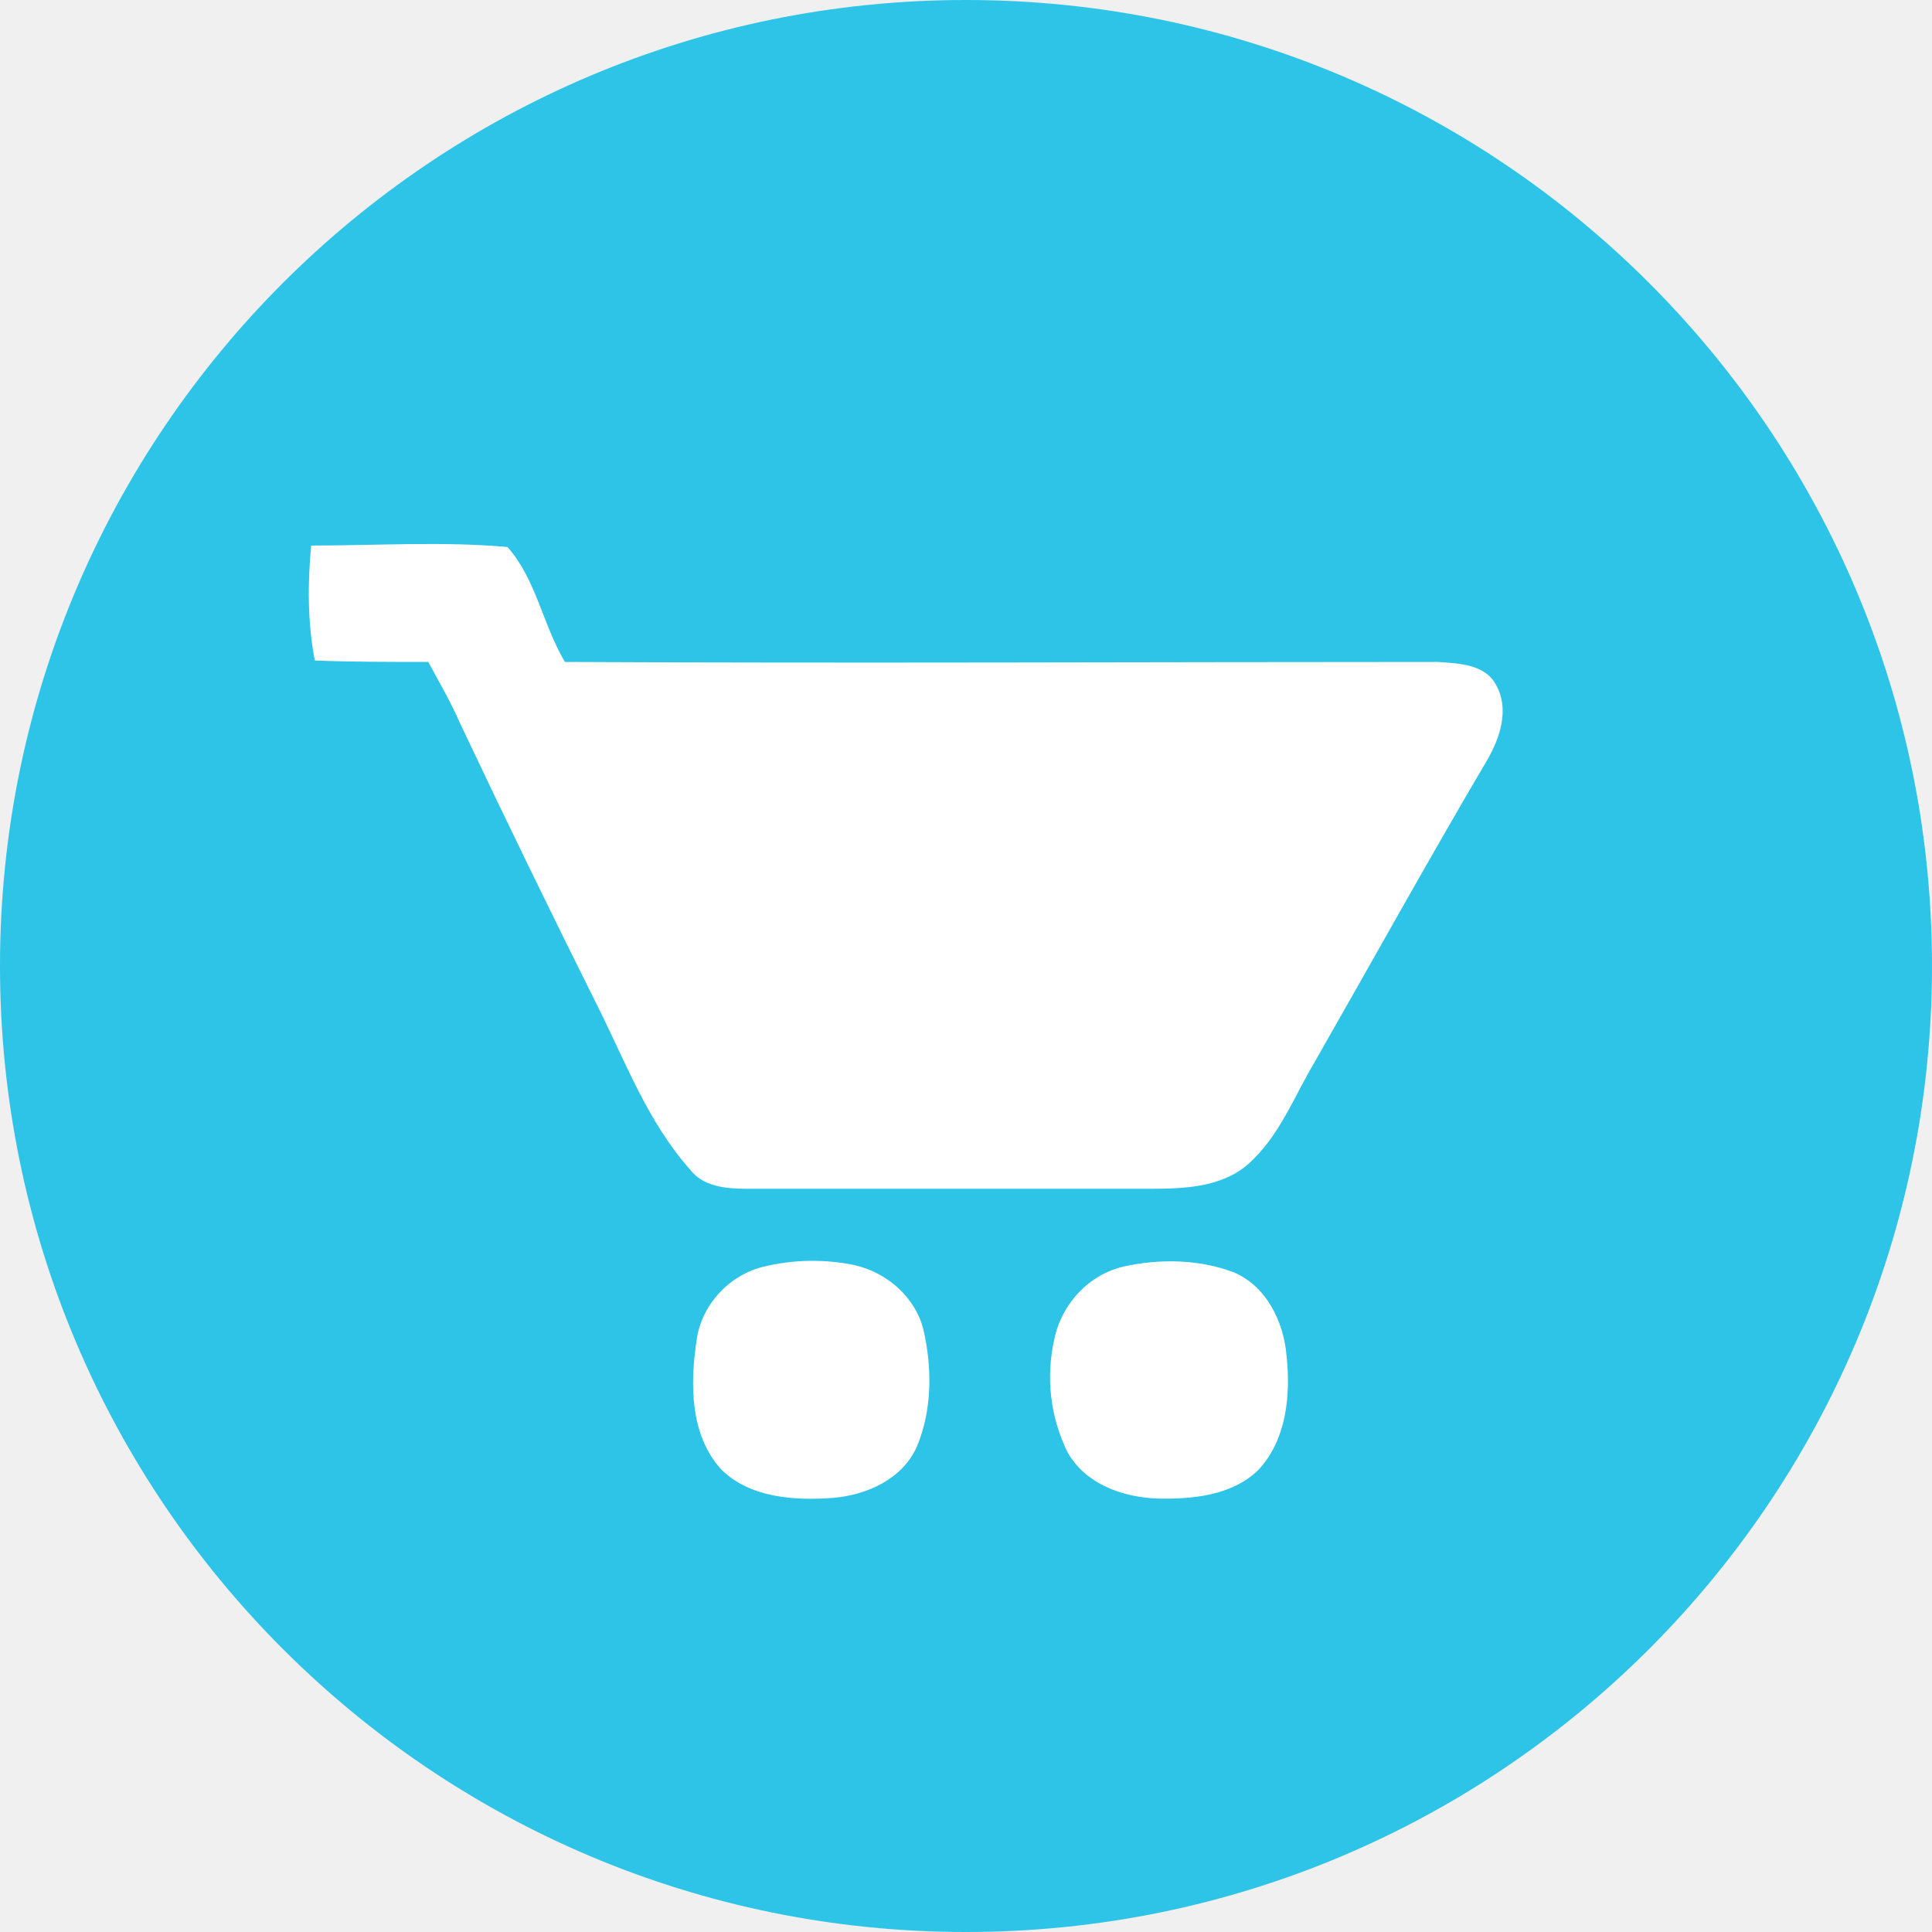
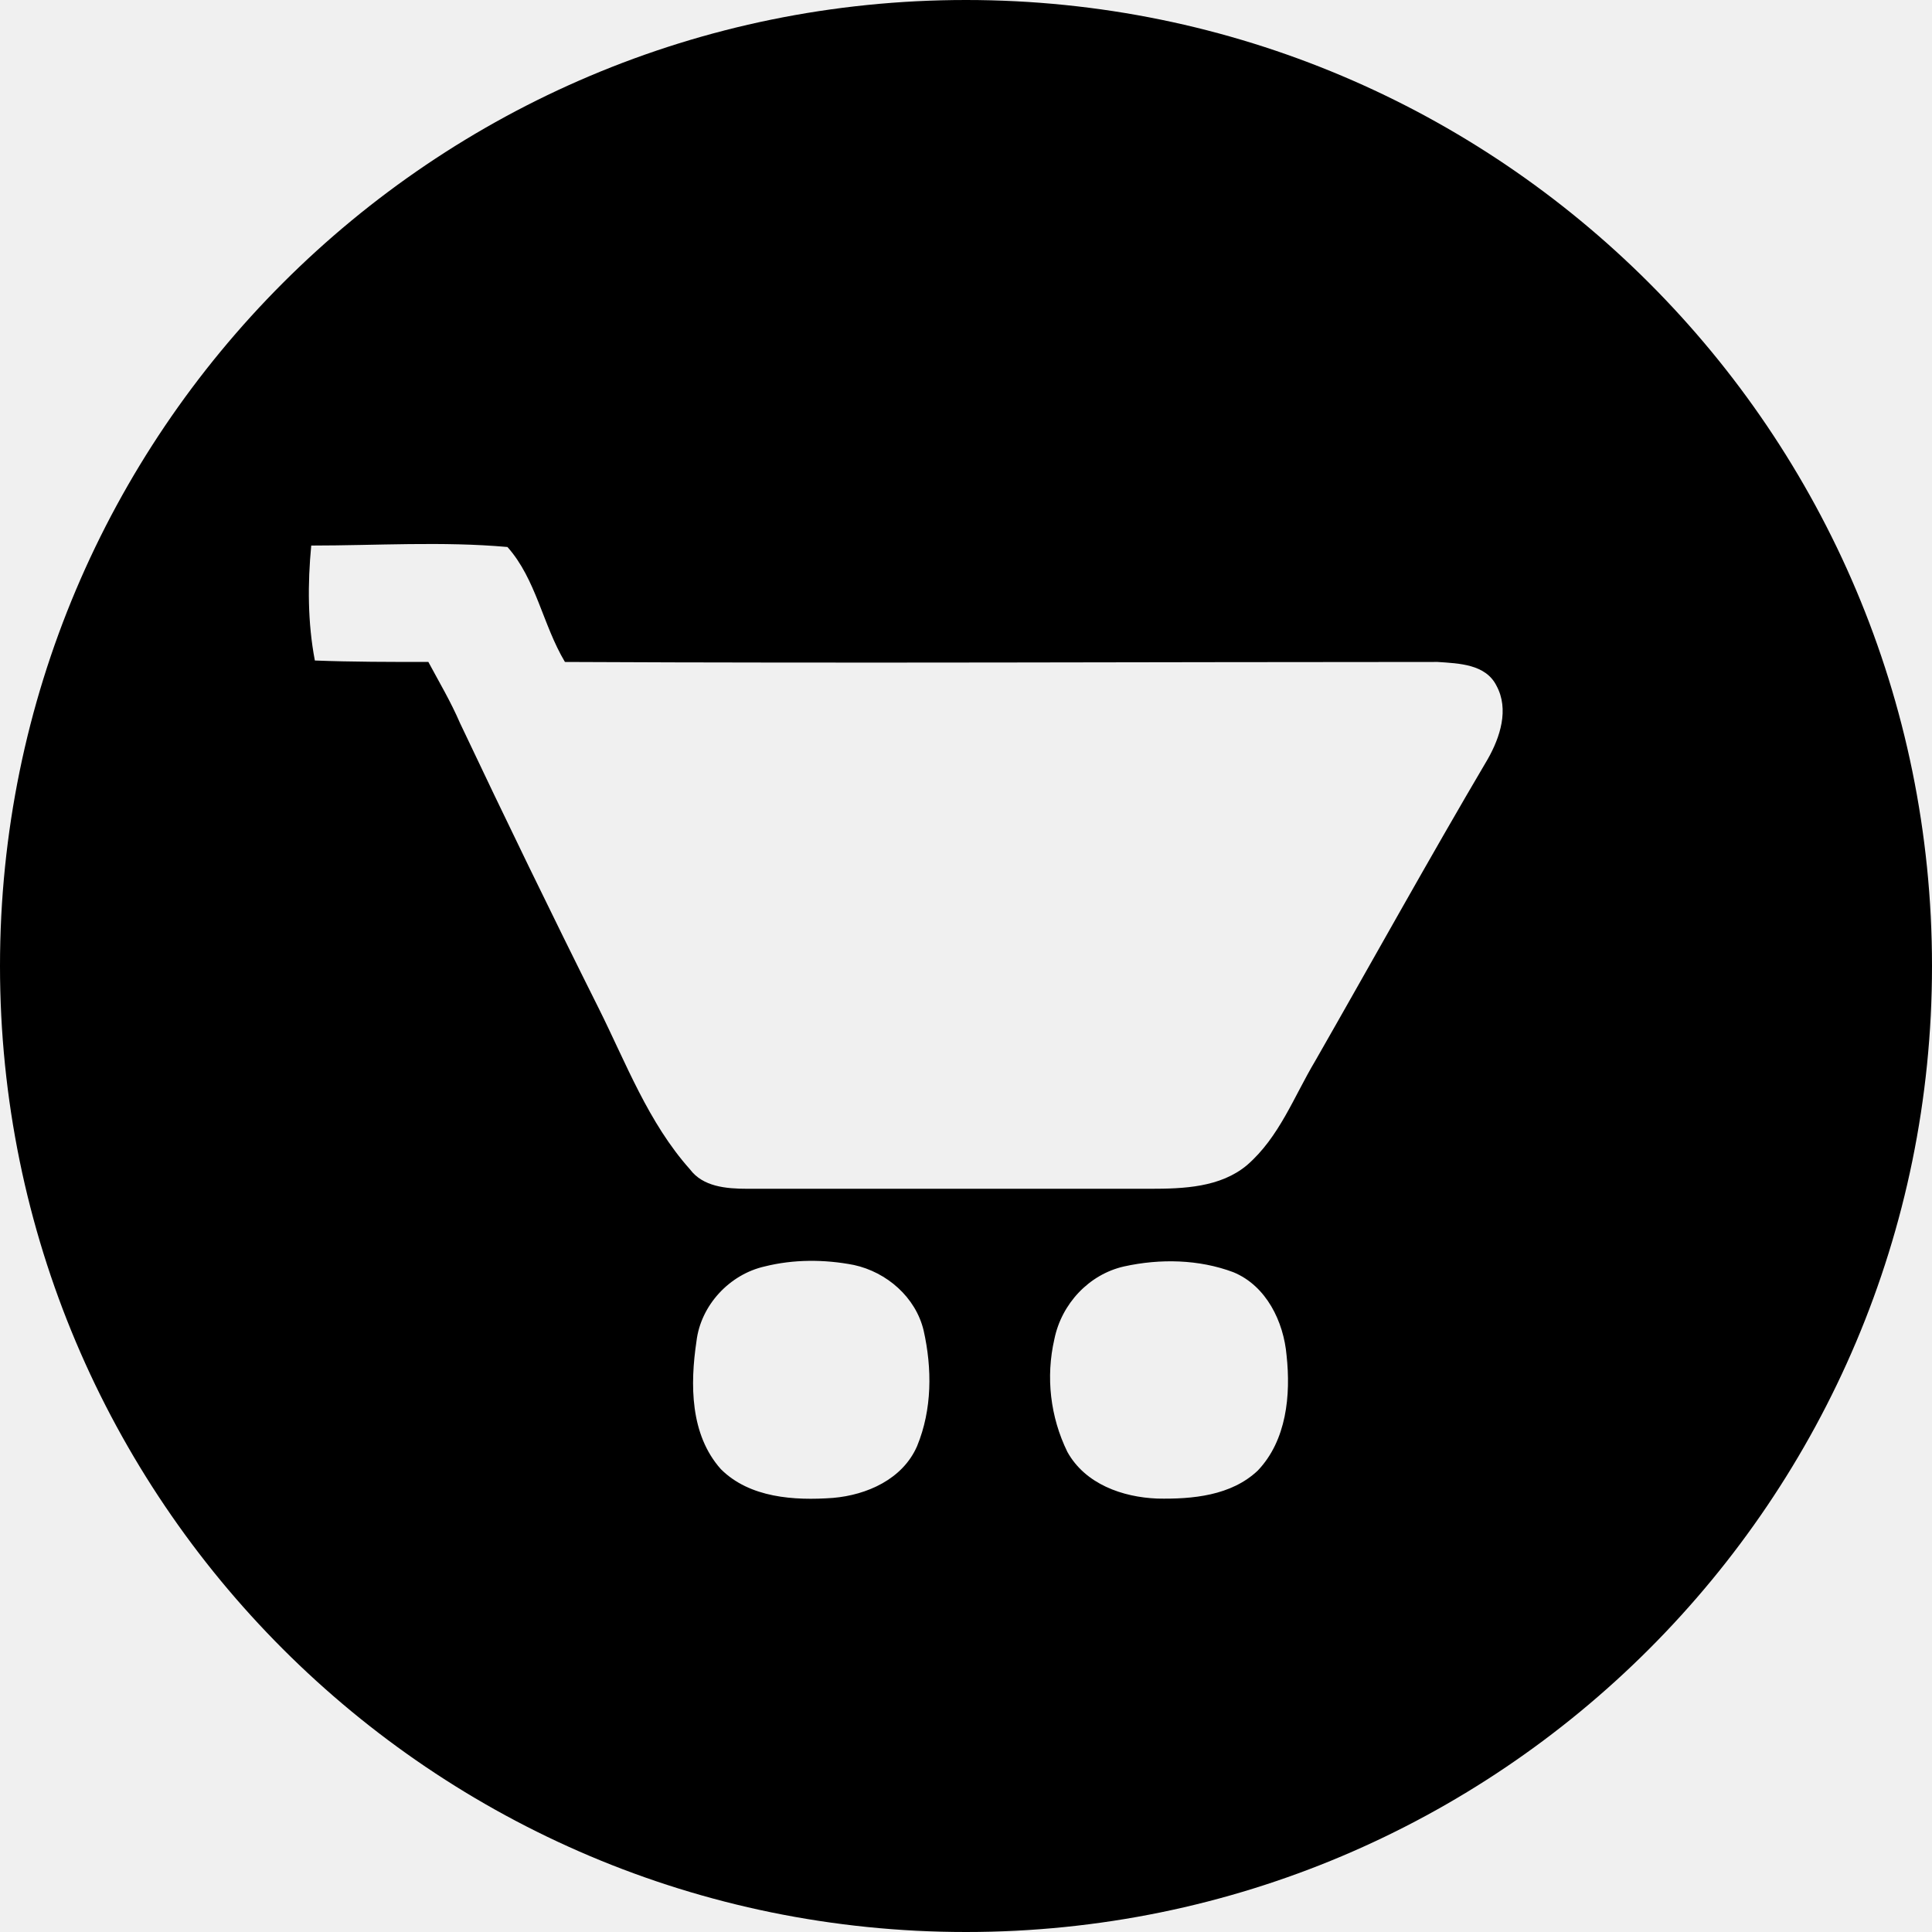
<svg xmlns="http://www.w3.org/2000/svg" width="32" height="32" viewBox="0 0 32 32">
-   <g fill="none">
-     <circle cx="16" cy="16" r="16" fill="#2DC4E7" />
-     <path d="M5.155 9.036c1.071 0 2.178-.072 3.25.024.476.535.583 1.285.952 1.904 4.81.024 9.643 0 14.453 0 .357.024.797.036.976.393.214.393.06.857-.143 1.214-.976 1.655-1.905 3.334-2.857 5-.357.596-.596 1.262-1.131 1.727-.44.369-1.048.392-1.607.392H12.38c-.357 0-.738-.035-.952-.321-.69-.774-1.06-1.762-1.512-2.667a246.634 246.634 0 01-2.298-4.726c-.155-.357-.345-.678-.524-1.012-.63 0-1.262 0-1.88-.024-.12-.63-.12-1.273-.06-1.904zm7.512 11.94a3.428 3.428 0 011.476-.024c.547.12 1.024.536 1.155 1.084.142.63.142 1.31-.108 1.916-.238.548-.833.81-1.392.858-.643.047-1.381 0-1.858-.477-.511-.571-.511-1.404-.404-2.119.071-.595.547-1.107 1.13-1.238zm5.952 0c.595-.13 1.238-.119 1.81.095.547.227.833.822.88 1.381.072.655 0 1.405-.476 1.905-.44.417-1.083.476-1.666.464-.572-.023-1.19-.238-1.488-.773a2.817 2.817 0 01-.215-1.87c.12-.583.572-1.07 1.155-1.202z" fill="#FFF" />
-   </g>
+   <path d="M16 32C7.163 32 0 24.837 0 16S7.163 0 16 0s16 7.163 16 16-7.163 16-16 16zM5.155 9.036c-.06.63-.06 1.274.06 1.904.618.024 1.25.024 1.88.024.179.334.37.655.524 1.012.75 1.584 1.512 3.155 2.298 4.726.452.905.821 1.893 1.512 2.667.214.286.595.321.952.321h6.667c.56 0 1.166-.023 1.607-.392.535-.465.774-1.131 1.13-1.727.953-1.666 1.882-3.345 2.858-5 .202-.357.357-.821.143-1.214-.179-.357-.62-.369-.976-.393-4.81 0-9.643.024-14.453 0-.369-.619-.476-1.369-.952-1.904-1.072-.096-2.179-.024-3.25-.024zm7.512 11.94c-.584.131-1.06.643-1.131 1.238-.107.715-.107 1.548.404 2.12.477.476 1.215.523 1.858.476.56-.048 1.154-.31 1.392-.858.25-.607.25-1.285.108-1.916-.131-.548-.608-.965-1.155-1.084-.488-.095-1-.095-1.476.024zm5.952 0c-.583.131-1.036.62-1.155 1.203a2.817 2.817 0 00.215 1.869c.297.535.916.75 1.488.773.583.012 1.226-.047 1.666-.464.477-.5.548-1.25.477-1.905-.048-.56-.334-1.154-.881-1.38-.572-.215-1.215-.227-1.81-.096z" />
</svg>
